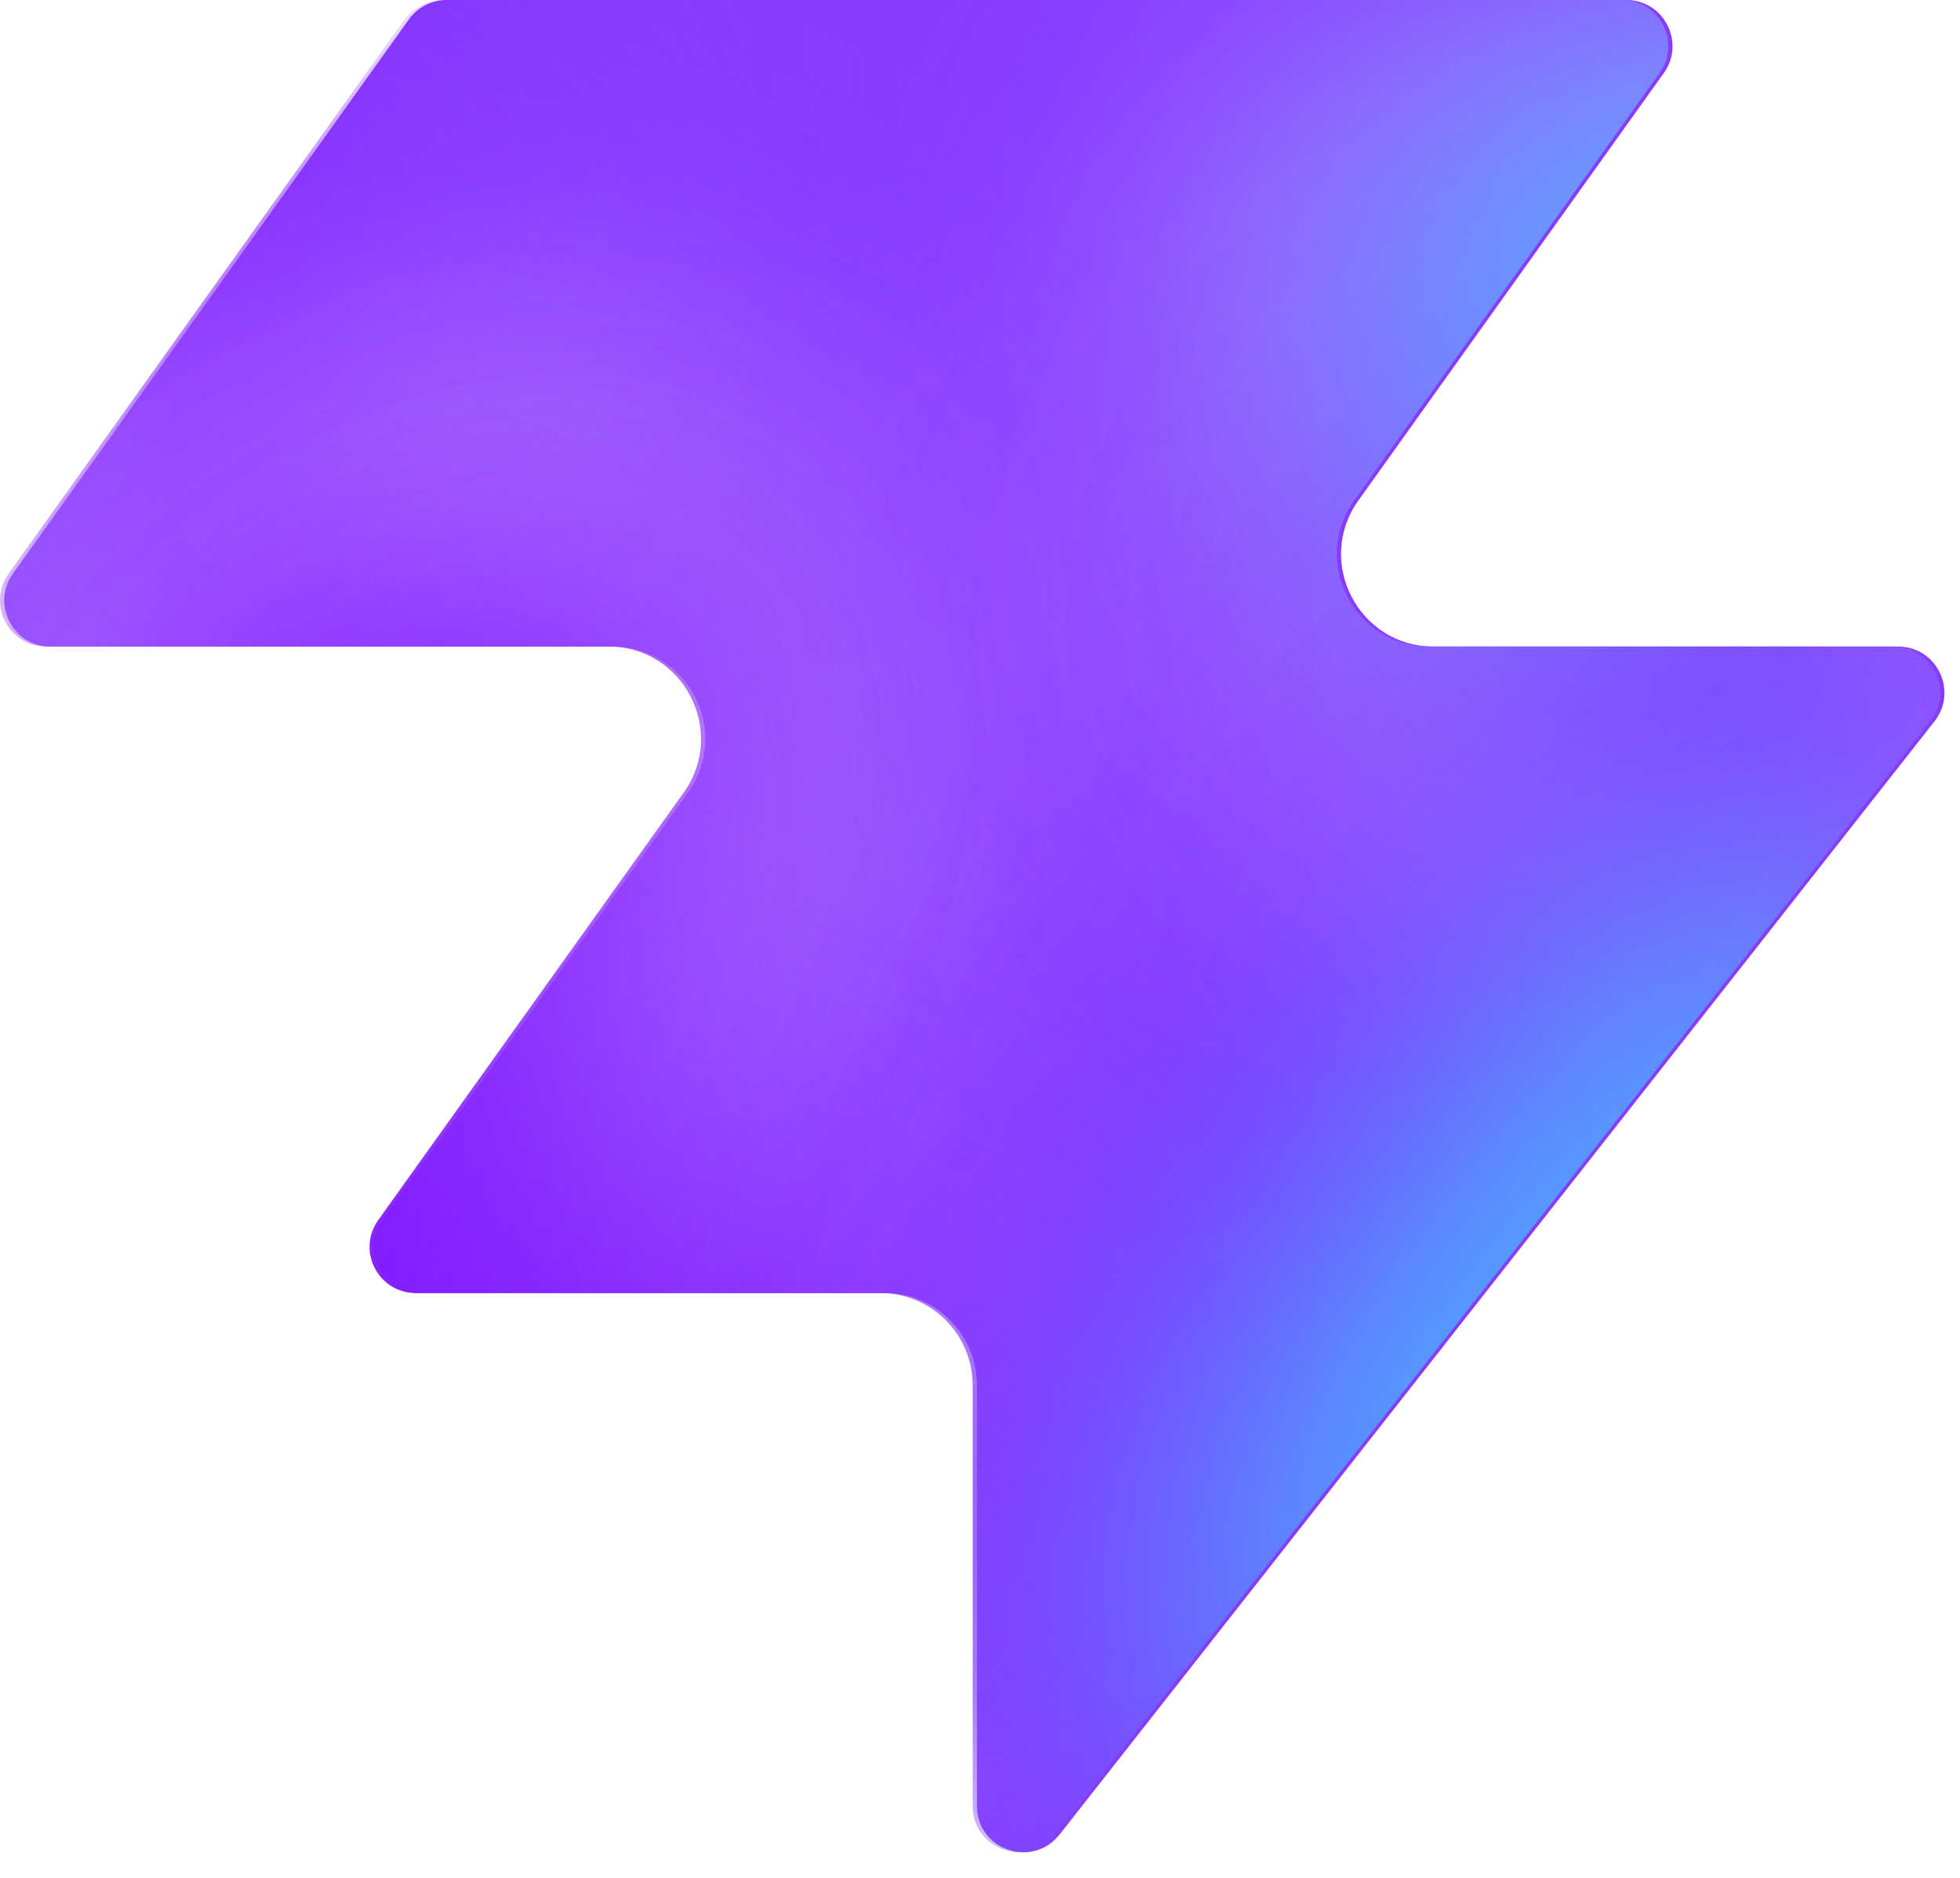
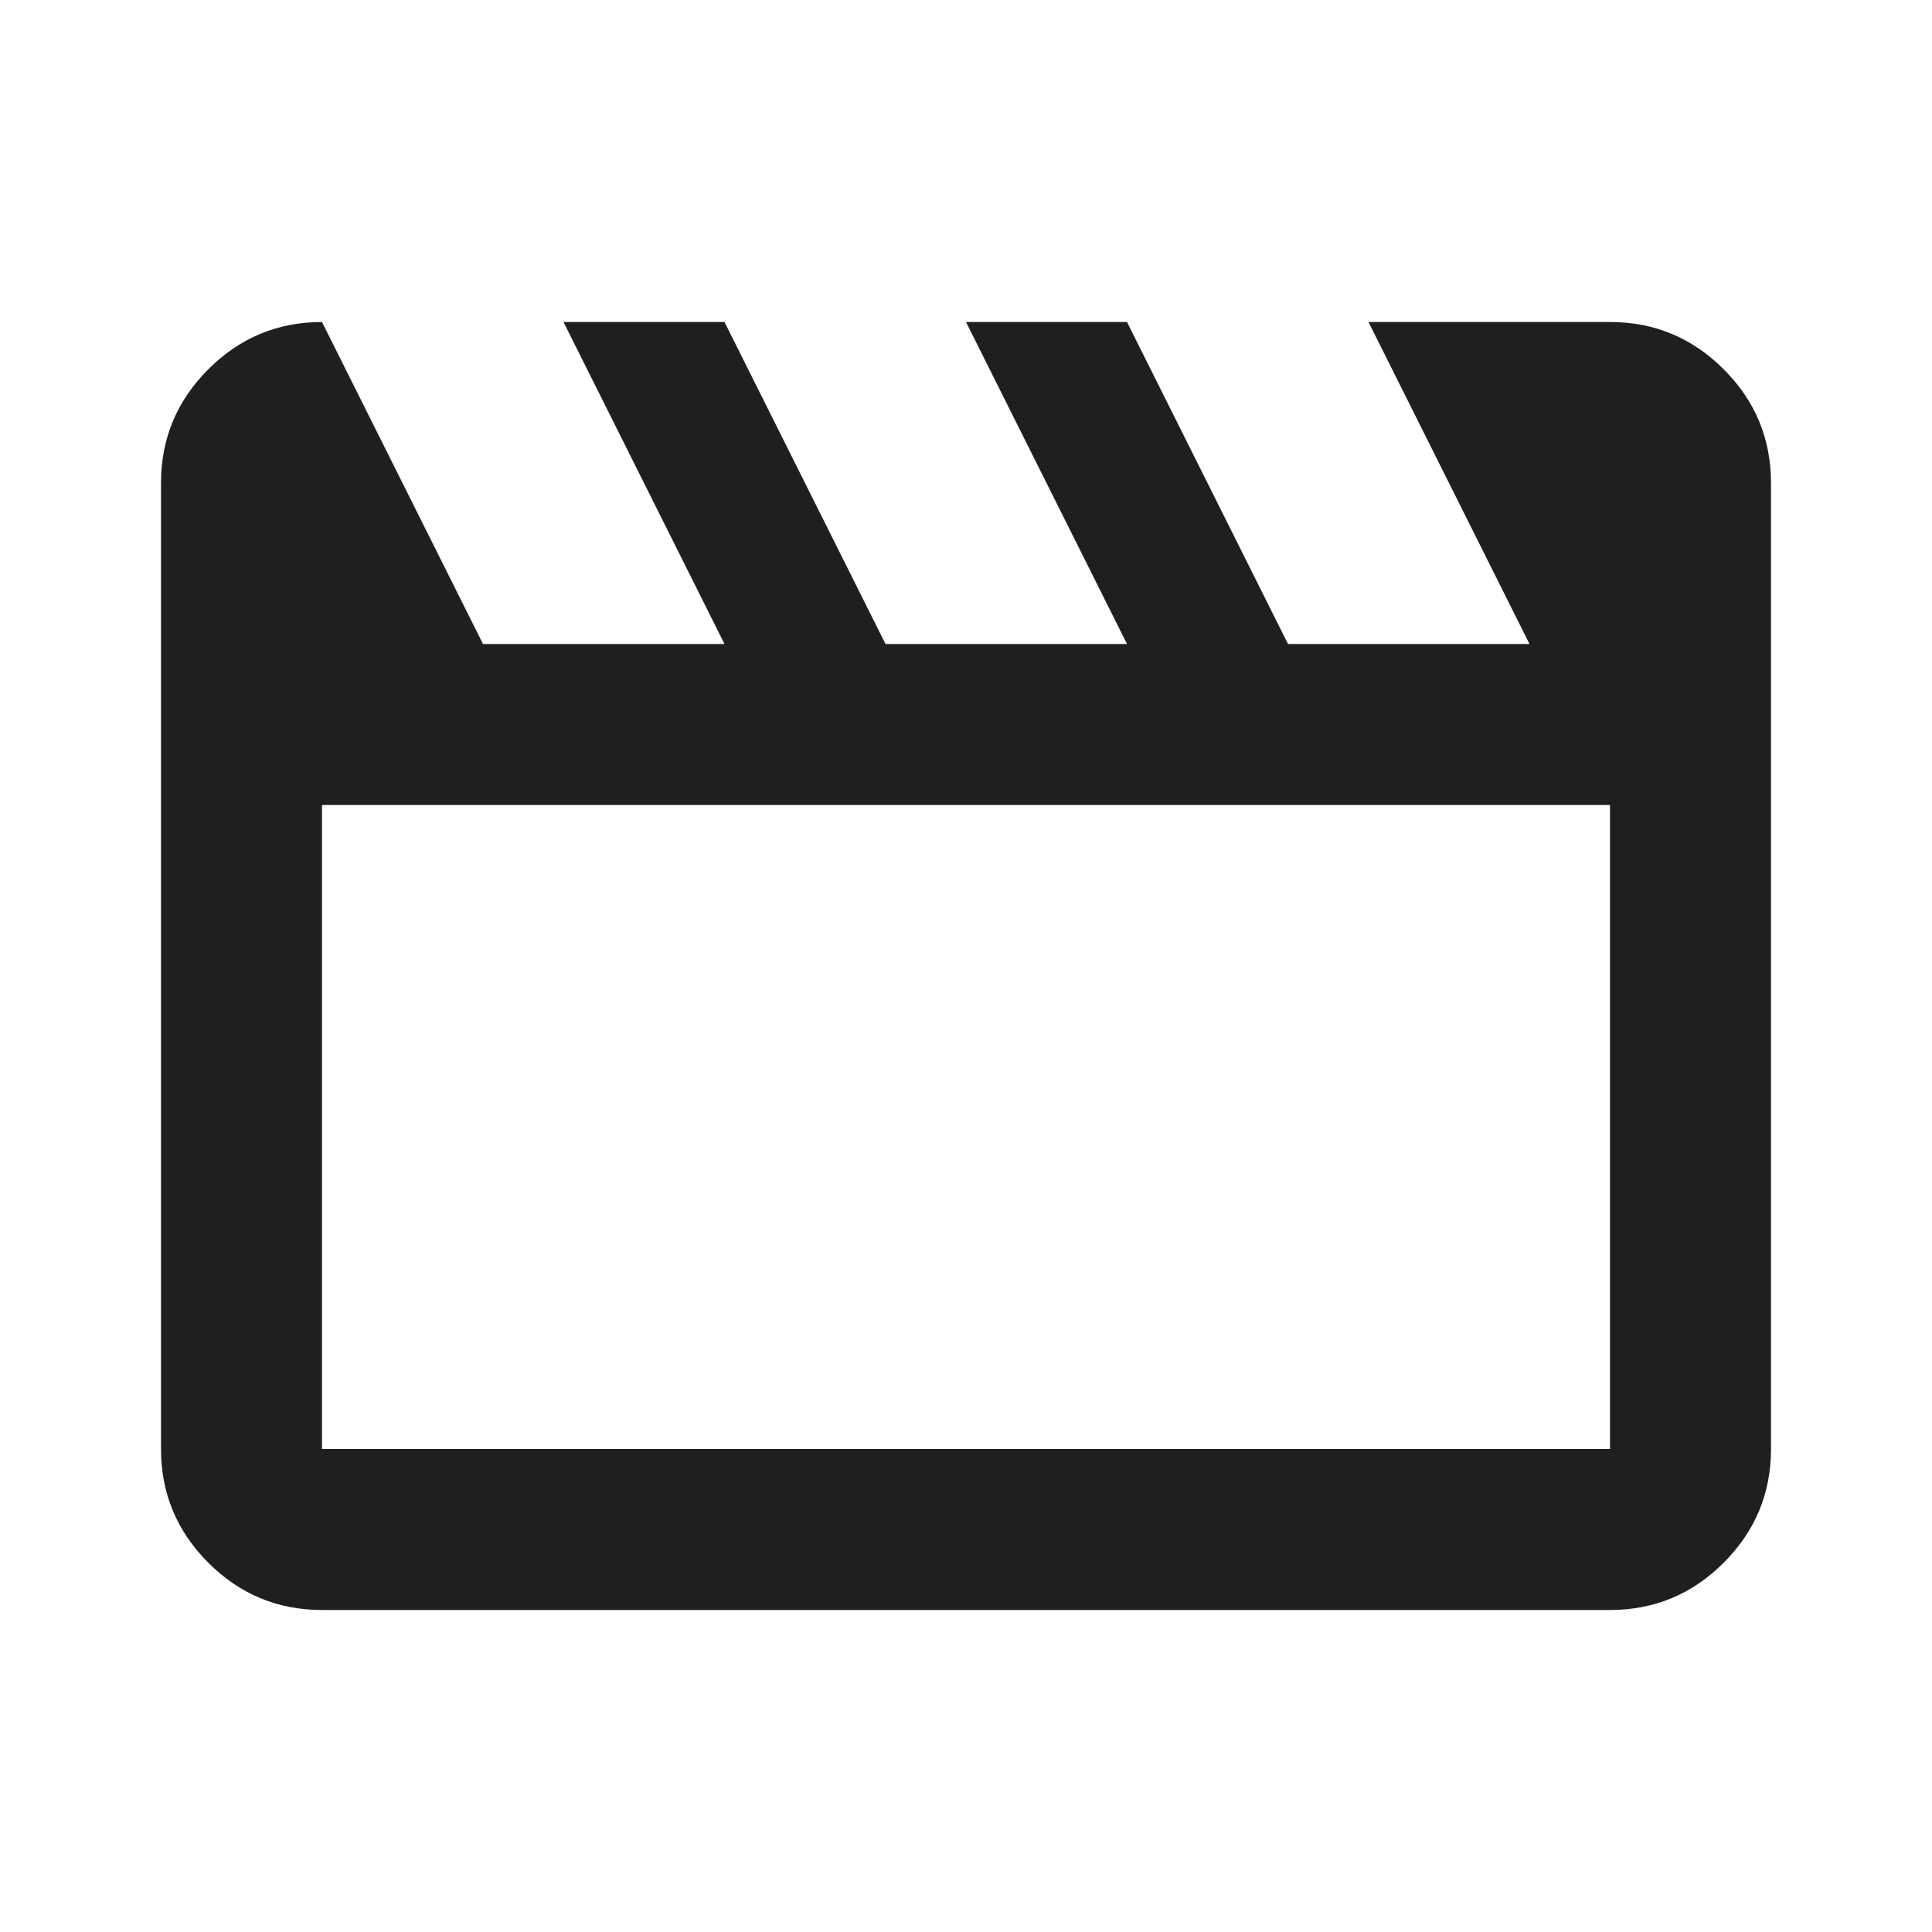
- <svg xmlns="http://www.w3.org/2000/svg" width="48" height="46" fill="none" viewBox="0 0 48 46">
-   <path fill="#863bff" d="M25.946 44.938c-.664.845-2.021.375-2.021-.698V33.937a2.26 2.26 0 0 0-2.262-2.262H10.287c-.92 0-1.456-1.04-.92-1.788l7.48-10.471c1.07-1.497 0-3.578-1.842-3.578H1.237c-.92 0-1.456-1.04-.92-1.788L10.013.474c.214-.297.556-.474.92-.474h28.894c.92 0 1.456 1.04.92 1.788l-7.48 10.471c-1.07 1.498 0 3.579 1.842 3.579h11.377c.943 0 1.473 1.088.89 1.83L25.947 44.94z" style="fill:#863bff;fill:color(display-p3 .525 .23 1);fill-opacity:1" />
-   <mask id="a" width="48" height="46" x="0" y="0" maskUnits="userSpaceOnUse" style="mask-type:alpha">
-     <path fill="#000" d="M25.842 44.938c-.664.844-2.021.375-2.021-.698V33.937a2.26 2.26 0 0 0-2.262-2.262H10.183c-.92 0-1.456-1.04-.92-1.788l7.48-10.471c1.07-1.498 0-3.579-1.842-3.579H1.133c-.92 0-1.456-1.04-.92-1.787L9.91.473c.214-.297.556-.474.92-.474h28.894c.92 0 1.456 1.04.92 1.788l-7.48 10.471c-1.07 1.498 0 3.578 1.842 3.578h11.377c.943 0 1.473 1.088.89 1.832L25.843 44.94z" style="fill:#000;fill-opacity:1" />
-   </mask>
-   <g mask="url(#a)">
-     <g filter="url(#b)">
-       <ellipse cx="5.508" cy="14.704" fill="#ede6ff" rx="5.508" ry="14.704" style="fill:#ede6ff;fill:color(display-p3 .927 .903 1);fill-opacity:1" transform="matrix(.00324 1 1 -.00324 -4.47 31.516)" />
-     </g>
-     <g filter="url(#c)">
-       <ellipse cx="10.399" cy="29.851" fill="#ede6ff" rx="10.399" ry="29.851" style="fill:#ede6ff;fill:color(display-p3 .927 .903 1);fill-opacity:1" transform="matrix(.00324 1 1 -.00324 -39.328 7.883)" />
-     </g>
-     <g filter="url(#d)">
-       <ellipse cx="5.508" cy="30.487" fill="#7e14ff" rx="5.508" ry="30.487" style="fill:#7e14ff;fill:color(display-p3 .492 .077 1);fill-opacity:1" transform="rotate(89.814 -25.913 -14.639)scale(1 -1)" />
-     </g>
-     <g filter="url(#e)">
-       <ellipse cx="5.508" cy="30.599" fill="#7e14ff" rx="5.508" ry="30.599" style="fill:#7e14ff;fill:color(display-p3 .492 .077 1);fill-opacity:1" transform="rotate(89.814 -32.644 -3.334)scale(1 -1)" />
-     </g>
-     <g filter="url(#f)">
-       <ellipse cx="5.508" cy="30.599" fill="#7e14ff" rx="5.508" ry="30.599" style="fill:#7e14ff;fill:color(display-p3 .492 .077 1);fill-opacity:1" transform="matrix(.00324 1 1 -.00324 -34.34 30.47)" />
-     </g>
-     <g filter="url(#g)">
-       <ellipse cx="14.072" cy="22.078" fill="#ede6ff" rx="14.072" ry="22.078" style="fill:#ede6ff;fill:color(display-p3 .927 .903 1);fill-opacity:1" transform="rotate(93.35 24.506 48.493)scale(-1 1)" />
-     </g>
-     <g filter="url(#h)">
-       <ellipse cx="3.47" cy="21.501" fill="#7e14ff" rx="3.47" ry="21.501" style="fill:#7e14ff;fill:color(display-p3 .492 .077 1);fill-opacity:1" transform="rotate(89.009 28.708 47.59)scale(-1 1)" />
-     </g>
-     <g filter="url(#i)">
-       <ellipse cx="3.47" cy="21.501" fill="#7e14ff" rx="3.47" ry="21.501" style="fill:#7e14ff;fill:color(display-p3 .492 .077 1);fill-opacity:1" transform="rotate(89.009 28.708 47.59)scale(-1 1)" />
-     </g>
-     <g filter="url(#j)">
-       <ellipse cx=".387" cy="8.972" fill="#7e14ff" rx="4.407" ry="29.108" style="fill:#7e14ff;fill:color(display-p3 .492 .077 1);fill-opacity:1" transform="rotate(39.51 .387 8.972)" />
-     </g>
-     <g filter="url(#k)">
-       <ellipse cx="47.523" cy="-6.092" fill="#7e14ff" rx="4.407" ry="29.108" style="fill:#7e14ff;fill:color(display-p3 .492 .077 1);fill-opacity:1" transform="rotate(37.892 47.523 -6.092)" />
-     </g>
-     <g filter="url(#l)">
-       <ellipse cx="41.412" cy="6.333" fill="#47bfff" rx="5.971" ry="9.665" style="fill:#47bfff;fill:color(display-p3 .28 .748 1);fill-opacity:1" transform="rotate(37.892 41.412 6.333)" />
-     </g>
-     <g filter="url(#m)">
-       <ellipse cx="-1.879" cy="38.332" fill="#7e14ff" rx="4.407" ry="29.108" style="fill:#7e14ff;fill:color(display-p3 .492 .077 1);fill-opacity:1" transform="rotate(37.892 -1.88 38.332)" />
-     </g>
-     <g filter="url(#n)">
-       <ellipse cx="-1.879" cy="38.332" fill="#7e14ff" rx="4.407" ry="29.108" style="fill:#7e14ff;fill:color(display-p3 .492 .077 1);fill-opacity:1" transform="rotate(37.892 -1.88 38.332)" />
-     </g>
-     <g filter="url(#o)">
-       <ellipse cx="35.651" cy="29.907" fill="#7e14ff" rx="4.407" ry="29.108" style="fill:#7e14ff;fill:color(display-p3 .492 .077 1);fill-opacity:1" transform="rotate(37.892 35.651 29.907)" />
-     </g>
-     <g filter="url(#p)">
-       <ellipse cx="38.418" cy="32.4" fill="#47bfff" rx="5.971" ry="15.297" style="fill:#47bfff;fill:color(display-p3 .28 .748 1);fill-opacity:1" transform="rotate(37.892 38.418 32.4)" />
-     </g>
-   </g>
-   <defs>
-     <filter id="b" width="60.045" height="41.654" x="-19.77" y="16.149" color-interpolation-filters="sRGB" filterUnits="userSpaceOnUse">
-       <feFlood flood-opacity="0" result="BackgroundImageFix" />
-       <feBlend in="SourceGraphic" in2="BackgroundImageFix" result="shape" />
-       <feGaussianBlur result="effect1_foregroundBlur_2002_17158" stdDeviation="7.659" />
-     </filter>
-     <filter id="c" width="90.34" height="51.437" x="-54.613" y="-7.533" color-interpolation-filters="sRGB" filterUnits="userSpaceOnUse">
-       <feFlood flood-opacity="0" result="BackgroundImageFix" />
-       <feBlend in="SourceGraphic" in2="BackgroundImageFix" result="shape" />
-       <feGaussianBlur result="effect1_foregroundBlur_2002_17158" stdDeviation="7.659" />
-     </filter>
-     <filter id="d" width="79.355" height="29.4" x="-49.64" y="2.03" color-interpolation-filters="sRGB" filterUnits="userSpaceOnUse">
-       <feFlood flood-opacity="0" result="BackgroundImageFix" />
-       <feBlend in="SourceGraphic" in2="BackgroundImageFix" result="shape" />
-       <feGaussianBlur result="effect1_foregroundBlur_2002_17158" stdDeviation="4.596" />
-     </filter>
-     <filter id="e" width="79.579" height="29.4" x="-45.045" y="20.029" color-interpolation-filters="sRGB" filterUnits="userSpaceOnUse">
-       <feFlood flood-opacity="0" result="BackgroundImageFix" />
-       <feBlend in="SourceGraphic" in2="BackgroundImageFix" result="shape" />
-       <feGaussianBlur result="effect1_foregroundBlur_2002_17158" stdDeviation="4.596" />
-     </filter>
-     <filter id="f" width="79.579" height="29.4" x="-43.513" y="21.178" color-interpolation-filters="sRGB" filterUnits="userSpaceOnUse">
-       <feFlood flood-opacity="0" result="BackgroundImageFix" />
-       <feBlend in="SourceGraphic" in2="BackgroundImageFix" result="shape" />
-       <feGaussianBlur result="effect1_foregroundBlur_2002_17158" stdDeviation="4.596" />
-     </filter>
-     <filter id="g" width="74.749" height="58.852" x="15.756" y="-17.901" color-interpolation-filters="sRGB" filterUnits="userSpaceOnUse">
-       <feFlood flood-opacity="0" result="BackgroundImageFix" />
-       <feBlend in="SourceGraphic" in2="BackgroundImageFix" result="shape" />
-       <feGaussianBlur result="effect1_foregroundBlur_2002_17158" stdDeviation="7.659" />
-     </filter>
-     <filter id="h" width="61.377" height="25.362" x="23.548" y="2.284" color-interpolation-filters="sRGB" filterUnits="userSpaceOnUse">
-       <feFlood flood-opacity="0" result="BackgroundImageFix" />
-       <feBlend in="SourceGraphic" in2="BackgroundImageFix" result="shape" />
-       <feGaussianBlur result="effect1_foregroundBlur_2002_17158" stdDeviation="4.596" />
-     </filter>
-     <filter id="i" width="61.377" height="25.362" x="23.548" y="2.284" color-interpolation-filters="sRGB" filterUnits="userSpaceOnUse">
-       <feFlood flood-opacity="0" result="BackgroundImageFix" />
-       <feBlend in="SourceGraphic" in2="BackgroundImageFix" result="shape" />
-       <feGaussianBlur result="effect1_foregroundBlur_2002_17158" stdDeviation="4.596" />
-     </filter>
-     <filter id="j" width="56.045" height="63.649" x="-27.636" y="-22.853" color-interpolation-filters="sRGB" filterUnits="userSpaceOnUse">
-       <feFlood flood-opacity="0" result="BackgroundImageFix" />
-       <feBlend in="SourceGraphic" in2="BackgroundImageFix" result="shape" />
-       <feGaussianBlur result="effect1_foregroundBlur_2002_17158" stdDeviation="4.596" />
-     </filter>
-     <filter id="k" width="54.814" height="64.646" x="20.116" y="-38.415" color-interpolation-filters="sRGB" filterUnits="userSpaceOnUse">
-       <feFlood flood-opacity="0" result="BackgroundImageFix" />
-       <feBlend in="SourceGraphic" in2="BackgroundImageFix" result="shape" />
-       <feGaussianBlur result="effect1_foregroundBlur_2002_17158" stdDeviation="4.596" />
-     </filter>
-     <filter id="l" width="33.541" height="35.313" x="24.641" y="-11.323" color-interpolation-filters="sRGB" filterUnits="userSpaceOnUse">
-       <feFlood flood-opacity="0" result="BackgroundImageFix" />
-       <feBlend in="SourceGraphic" in2="BackgroundImageFix" result="shape" />
-       <feGaussianBlur result="effect1_foregroundBlur_2002_17158" stdDeviation="4.596" />
-     </filter>
-     <filter id="m" width="54.814" height="64.646" x="-29.286" y="6.009" color-interpolation-filters="sRGB" filterUnits="userSpaceOnUse">
-       <feFlood flood-opacity="0" result="BackgroundImageFix" />
-       <feBlend in="SourceGraphic" in2="BackgroundImageFix" result="shape" />
-       <feGaussianBlur result="effect1_foregroundBlur_2002_17158" stdDeviation="4.596" />
-     </filter>
-     <filter id="n" width="54.814" height="64.646" x="-29.286" y="6.009" color-interpolation-filters="sRGB" filterUnits="userSpaceOnUse">
-       <feFlood flood-opacity="0" result="BackgroundImageFix" />
-       <feBlend in="SourceGraphic" in2="BackgroundImageFix" result="shape" />
-       <feGaussianBlur result="effect1_foregroundBlur_2002_17158" stdDeviation="4.596" />
-     </filter>
-     <filter id="o" width="54.814" height="64.646" x="8.244" y="-2.416" color-interpolation-filters="sRGB" filterUnits="userSpaceOnUse">
-       <feFlood flood-opacity="0" result="BackgroundImageFix" />
-       <feBlend in="SourceGraphic" in2="BackgroundImageFix" result="shape" />
-       <feGaussianBlur result="effect1_foregroundBlur_2002_17158" stdDeviation="4.596" />
-     </filter>
-     <filter id="p" width="39.409" height="43.623" x="18.713" y="10.588" color-interpolation-filters="sRGB" filterUnits="userSpaceOnUse">
-       <feFlood flood-opacity="0" result="BackgroundImageFix" />
-       <feBlend in="SourceGraphic" in2="BackgroundImageFix" result="shape" />
-       <feGaussianBlur result="effect1_foregroundBlur_2002_17158" stdDeviation="4.596" />
-     </filter>
-   </defs>
+ <svg xmlns="http://www.w3.org/2000/svg" viewBox="0 -960 960 960" fill="#1f1f1f">
+   <path d="m160-800 80 160h120l-80-160h80l80 160h120l-80-160h80l80 160h120l-80-160h120q33 0 56.5 23.5T880-720v480q0 33-23.5 56.5T800-160H160q-33 0-56.5-23.5T80-240v-480q0-33 23.5-56.5T160-800Zm0 240v320h640v-320H160Zm0 0v320-320Z" />
</svg>
